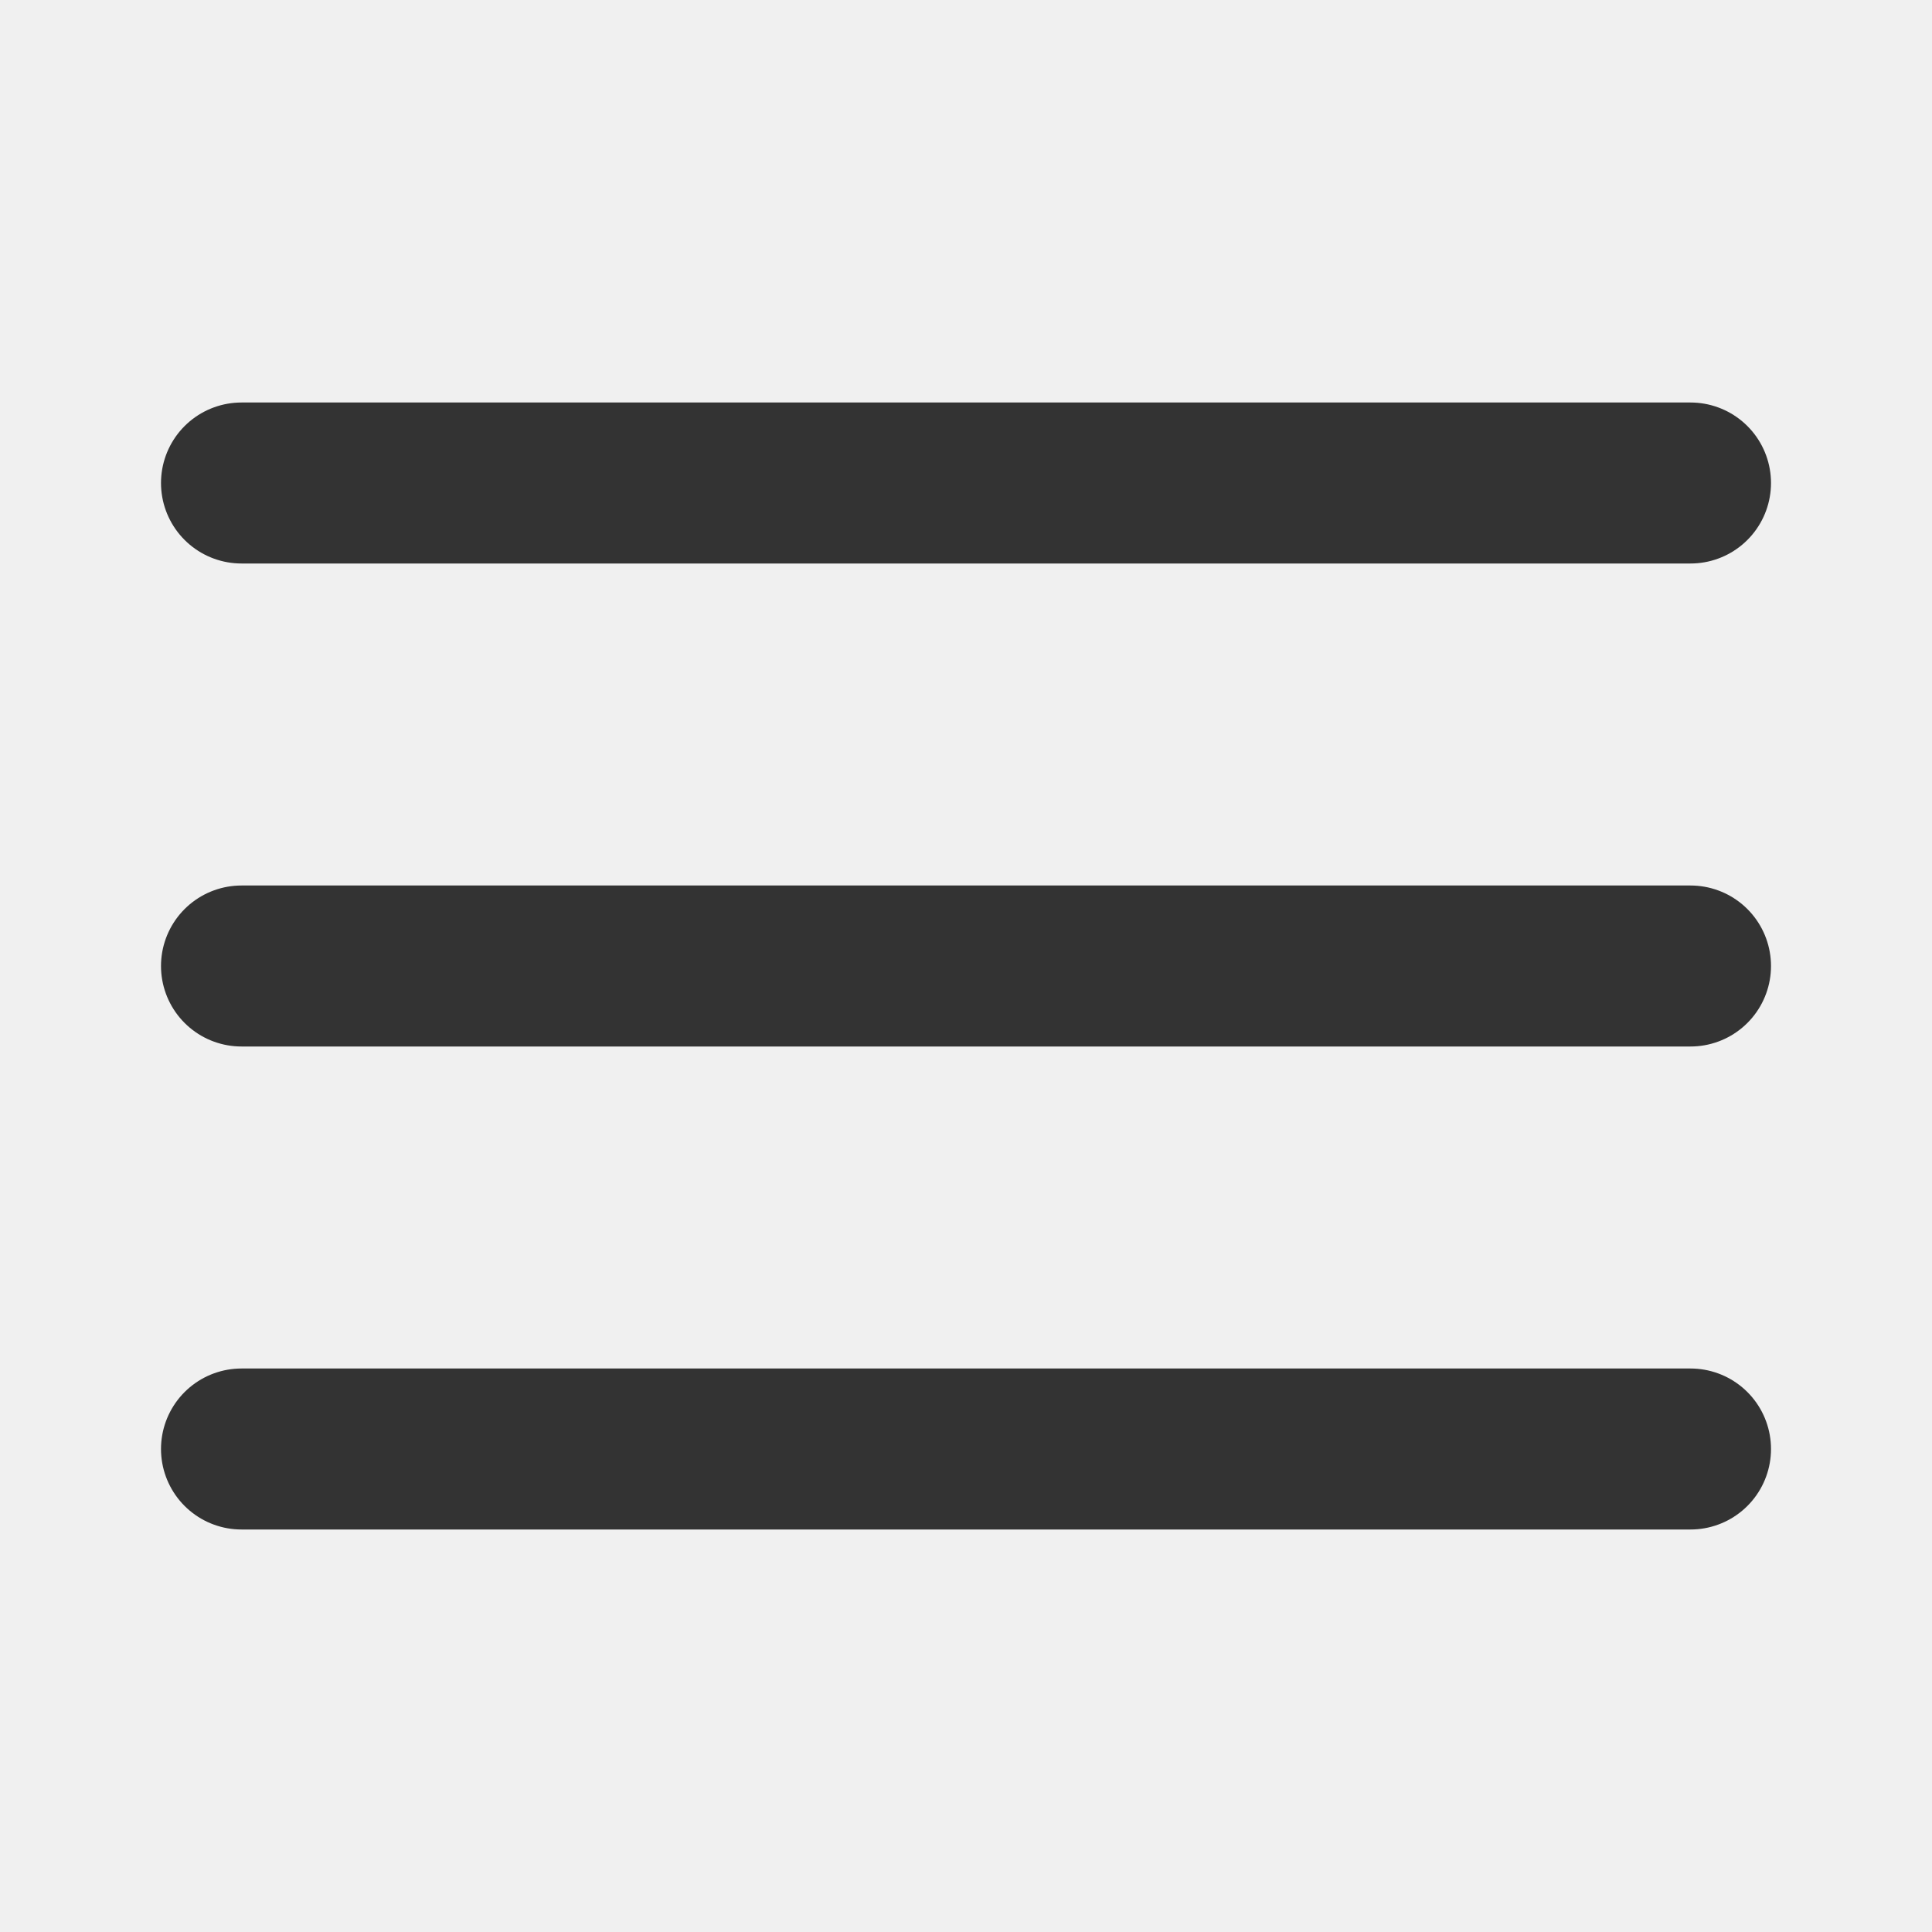
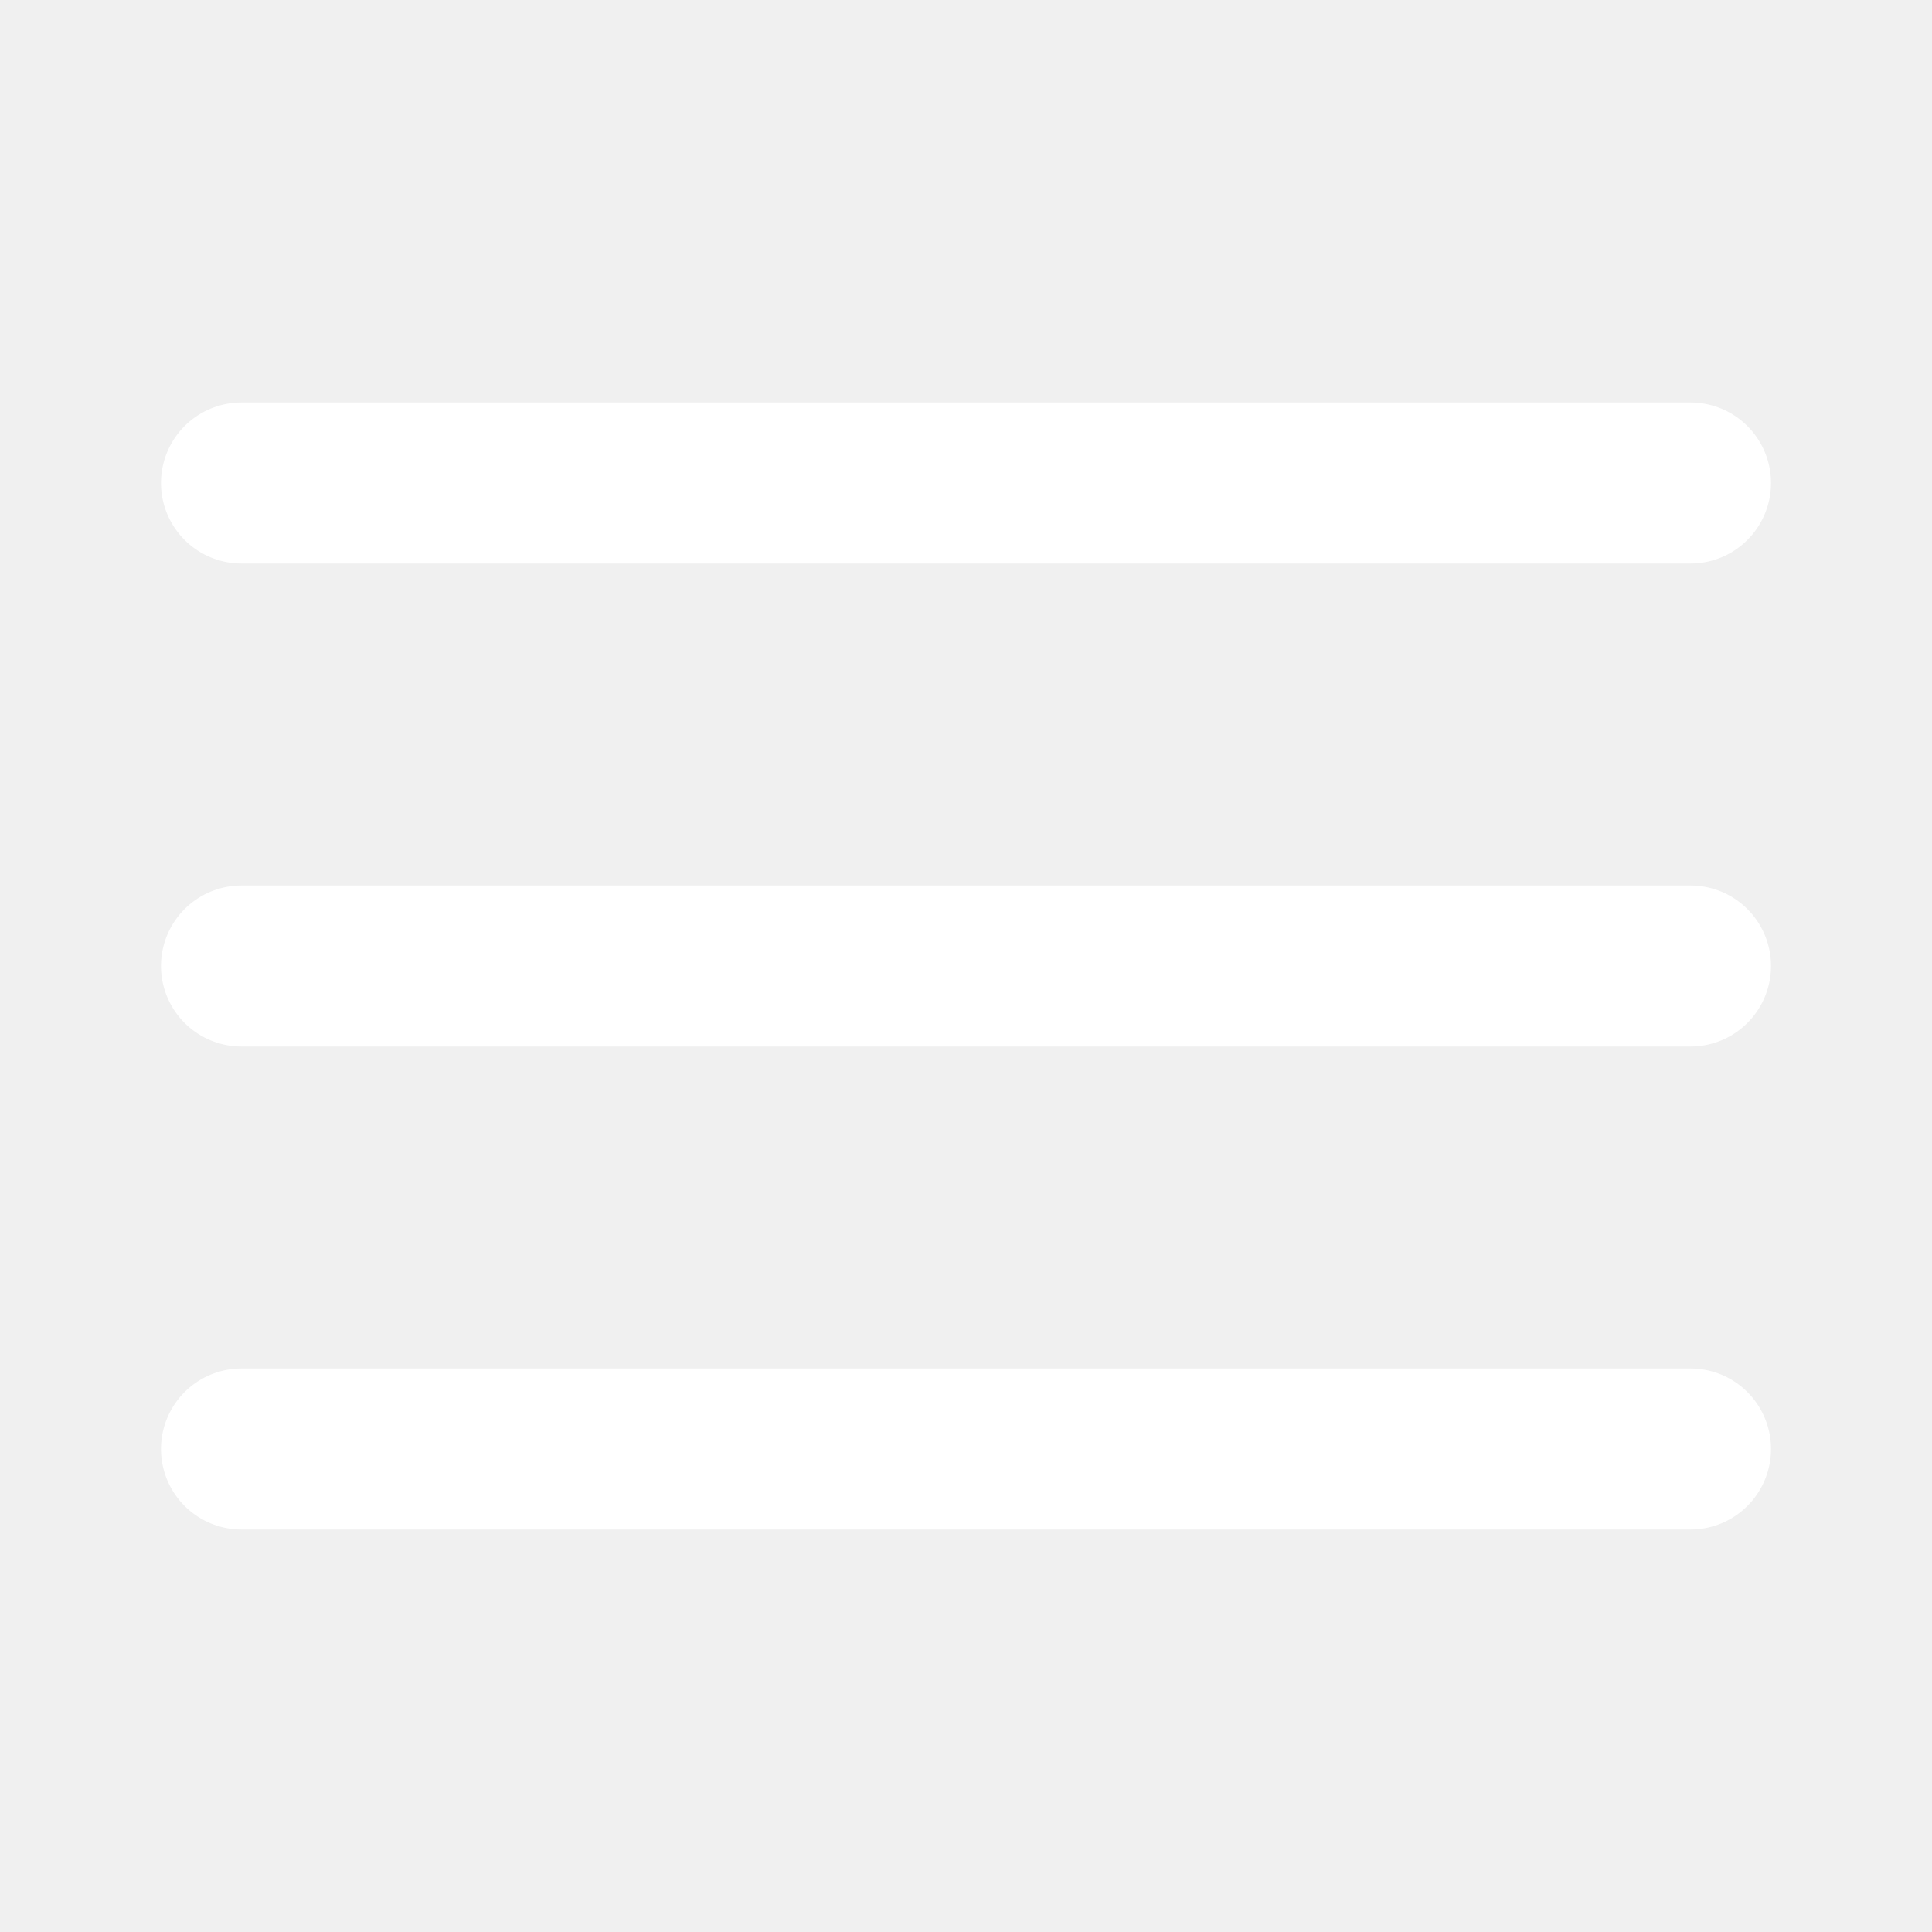
<svg xmlns="http://www.w3.org/2000/svg" width="24" height="24" viewBox="0 0 24 24" fill="none">
-   <path d="M3 12H21" stroke="#333333" stroke-width="2" stroke-linecap="round" stroke-linejoin="round" />
-   <path d="M3 6H21" stroke="#333333" stroke-width="2" stroke-linecap="round" stroke-linejoin="round" />
-   <path d="M3 18H21" stroke="#333333" stroke-width="2" stroke-linecap="round" stroke-linejoin="round" />
+   <path d="M3 12H21" stroke="white" stroke-width="2" stroke-linecap="round" stroke-linejoin="round" />
+   <path d="M3 6H21" stroke="white" stroke-width="2" stroke-linecap="round" stroke-linejoin="round" />
+   <path d="M3 18H21" stroke="white" stroke-width="2" stroke-linecap="round" stroke-linejoin="round" />
</svg>
